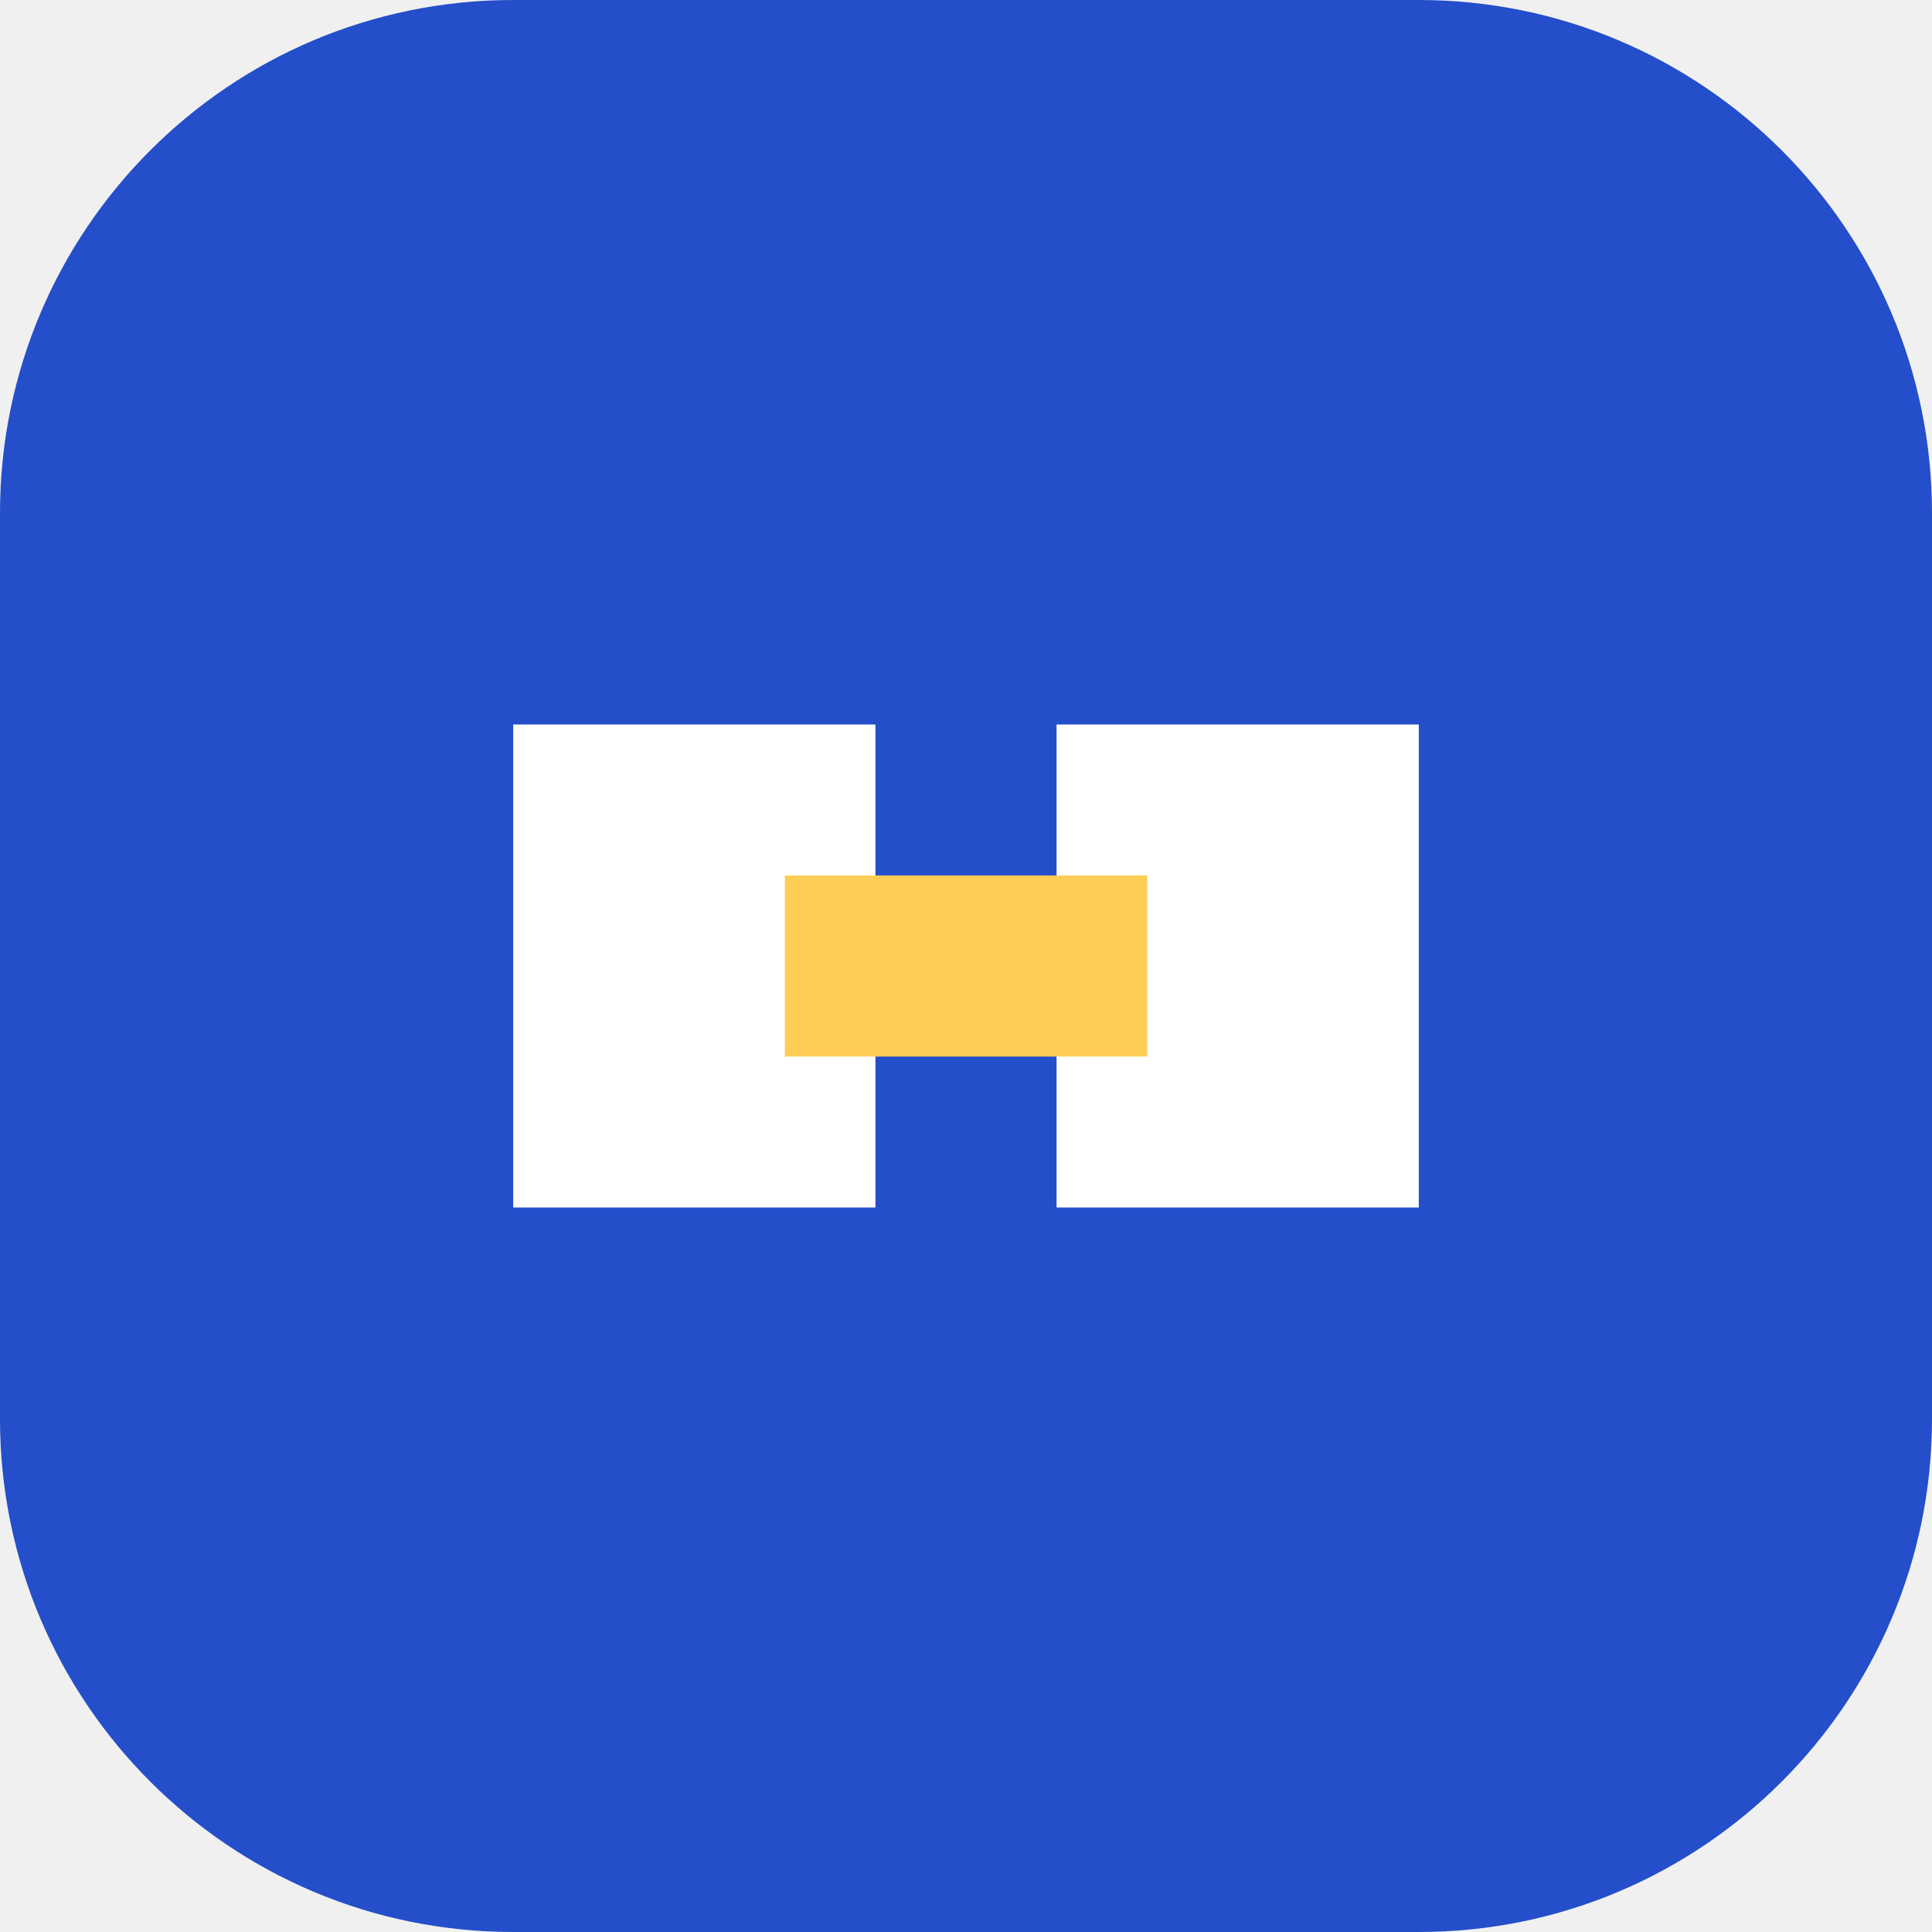
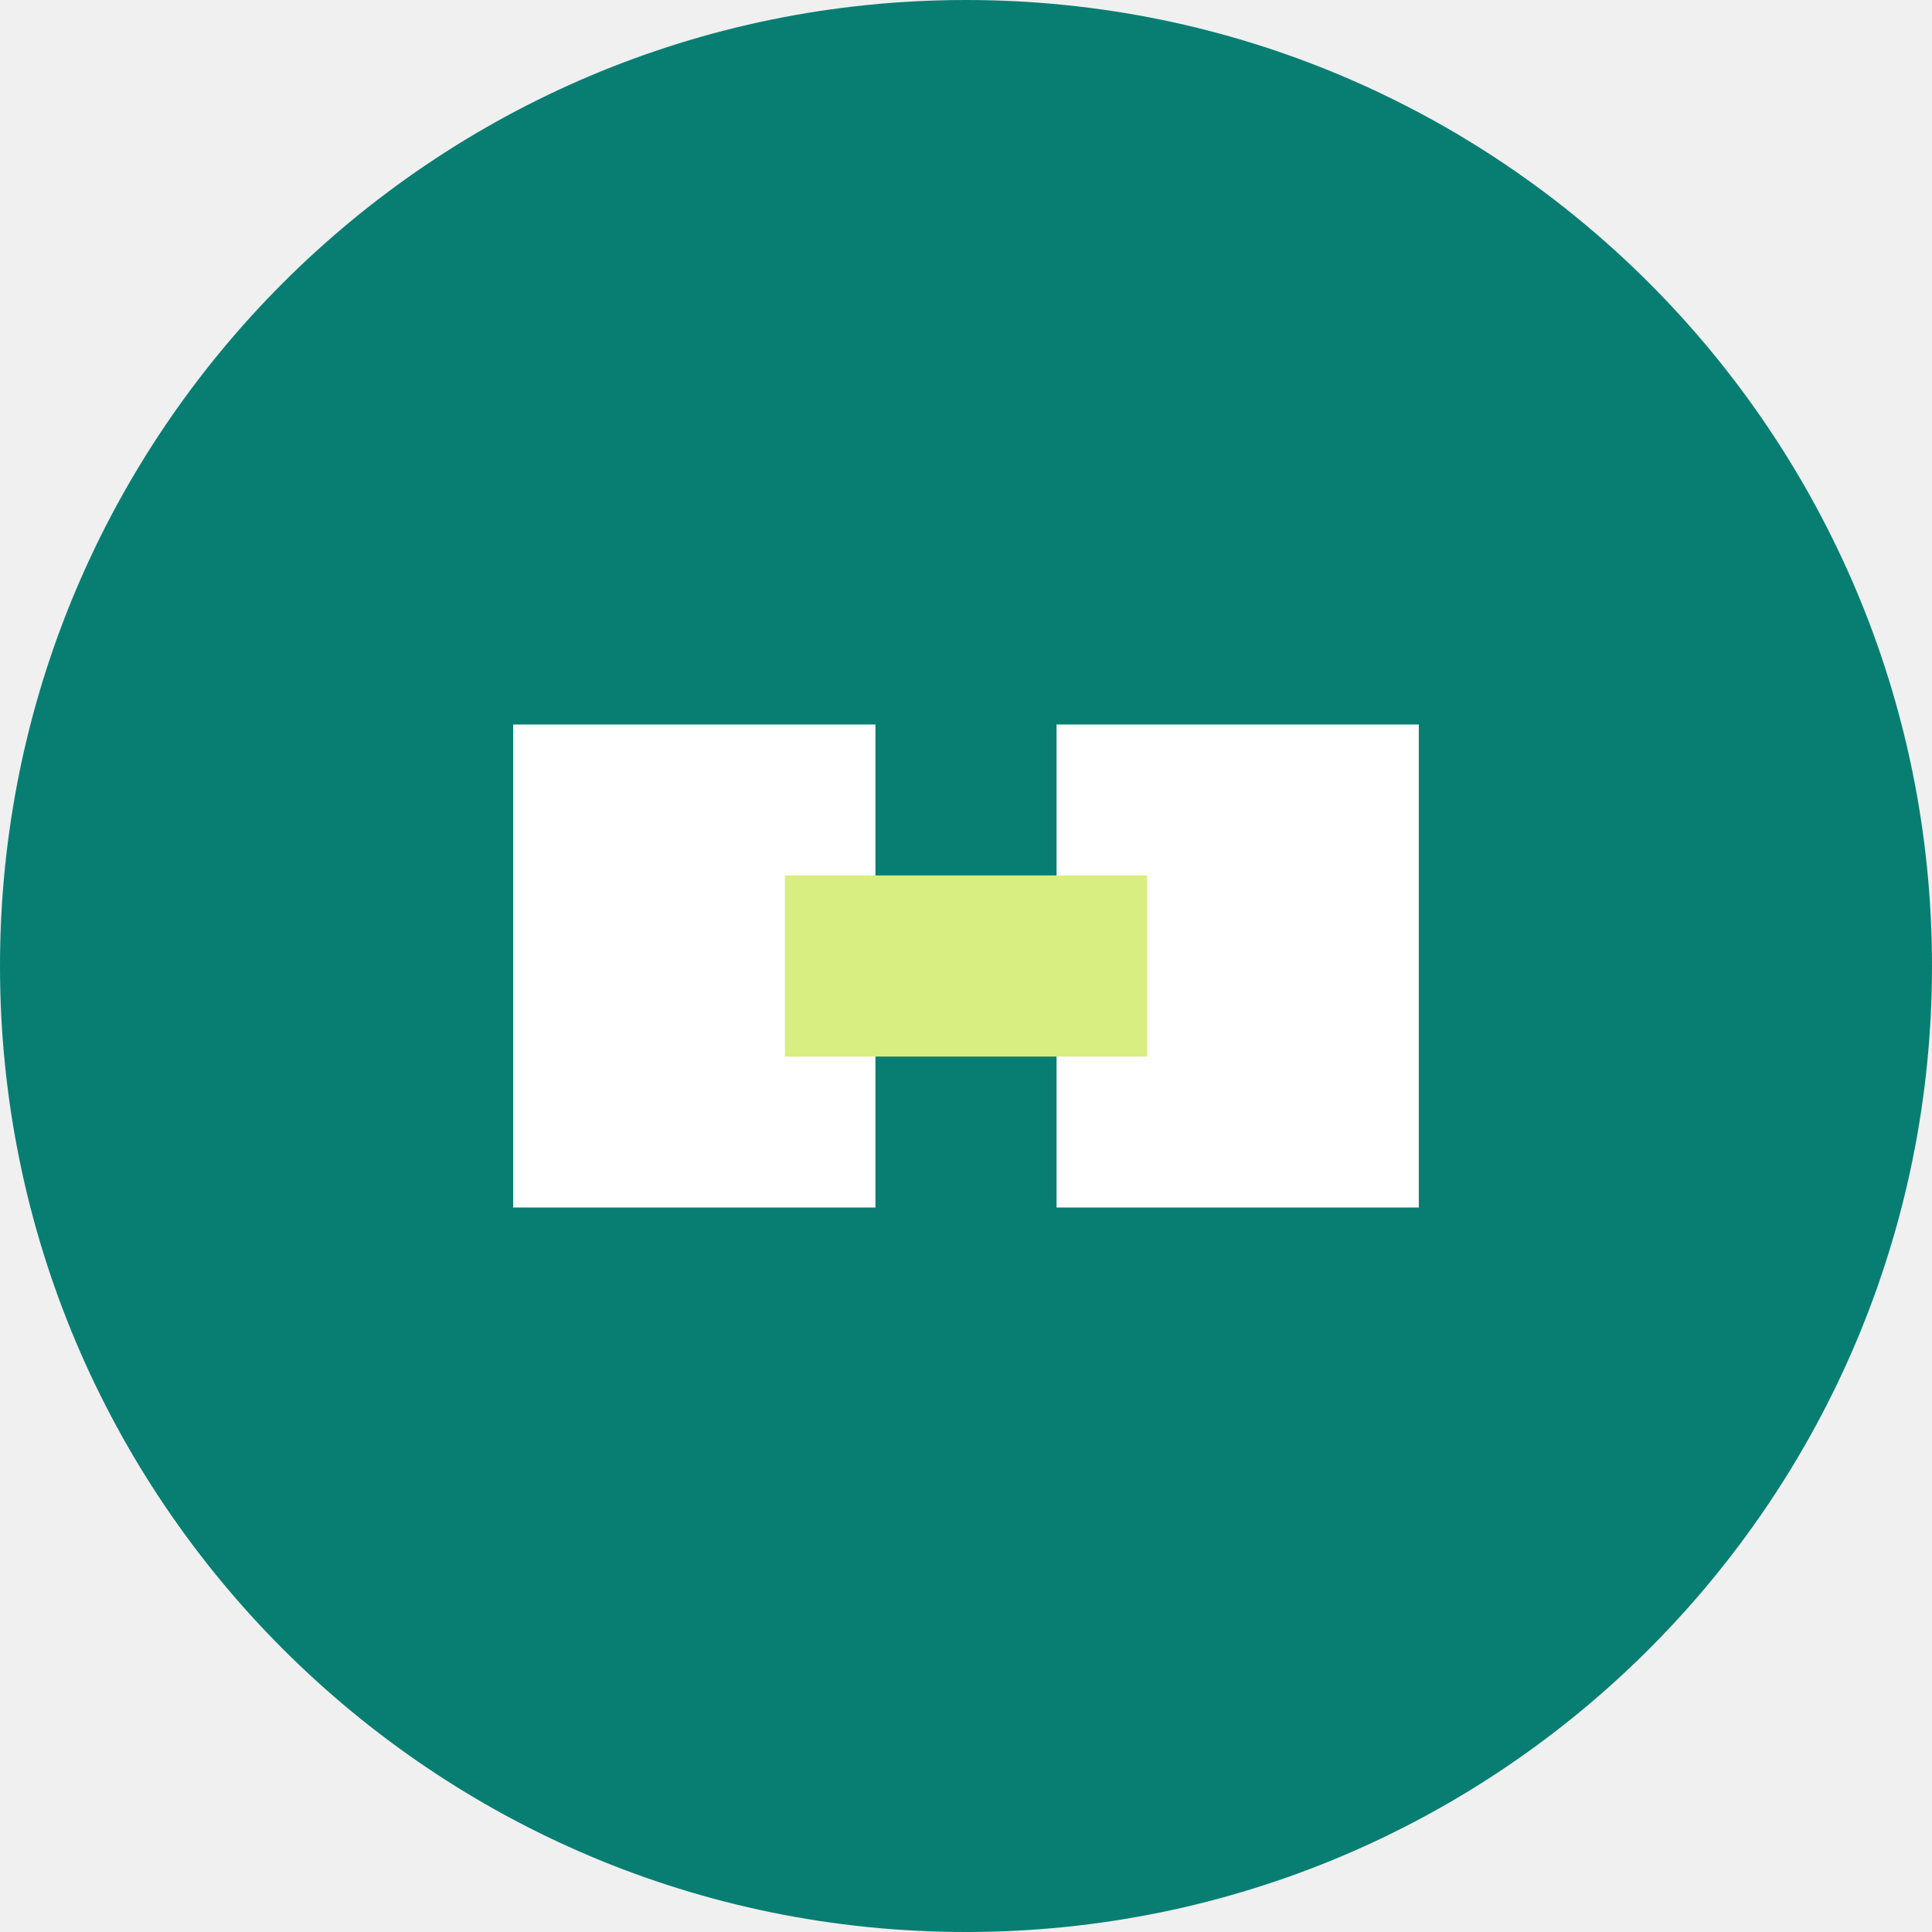
<svg xmlns="http://www.w3.org/2000/svg" viewBox="0 0 64 64">
-   <rect width="64" height="64" rx="17" fill="#244eca" />
+   <rect width="64" height="64" rx="32" fill="#087e73" />
  <path d="M17 24h12v16H17zm18 0h12v16H35z" fill="#fff" />
-   <path d="M26 29h12v6H26z" fill="#ffcd55" />
+   <path d="M26 29h12v6H26z" fill="#d8ee81" />
</svg>
